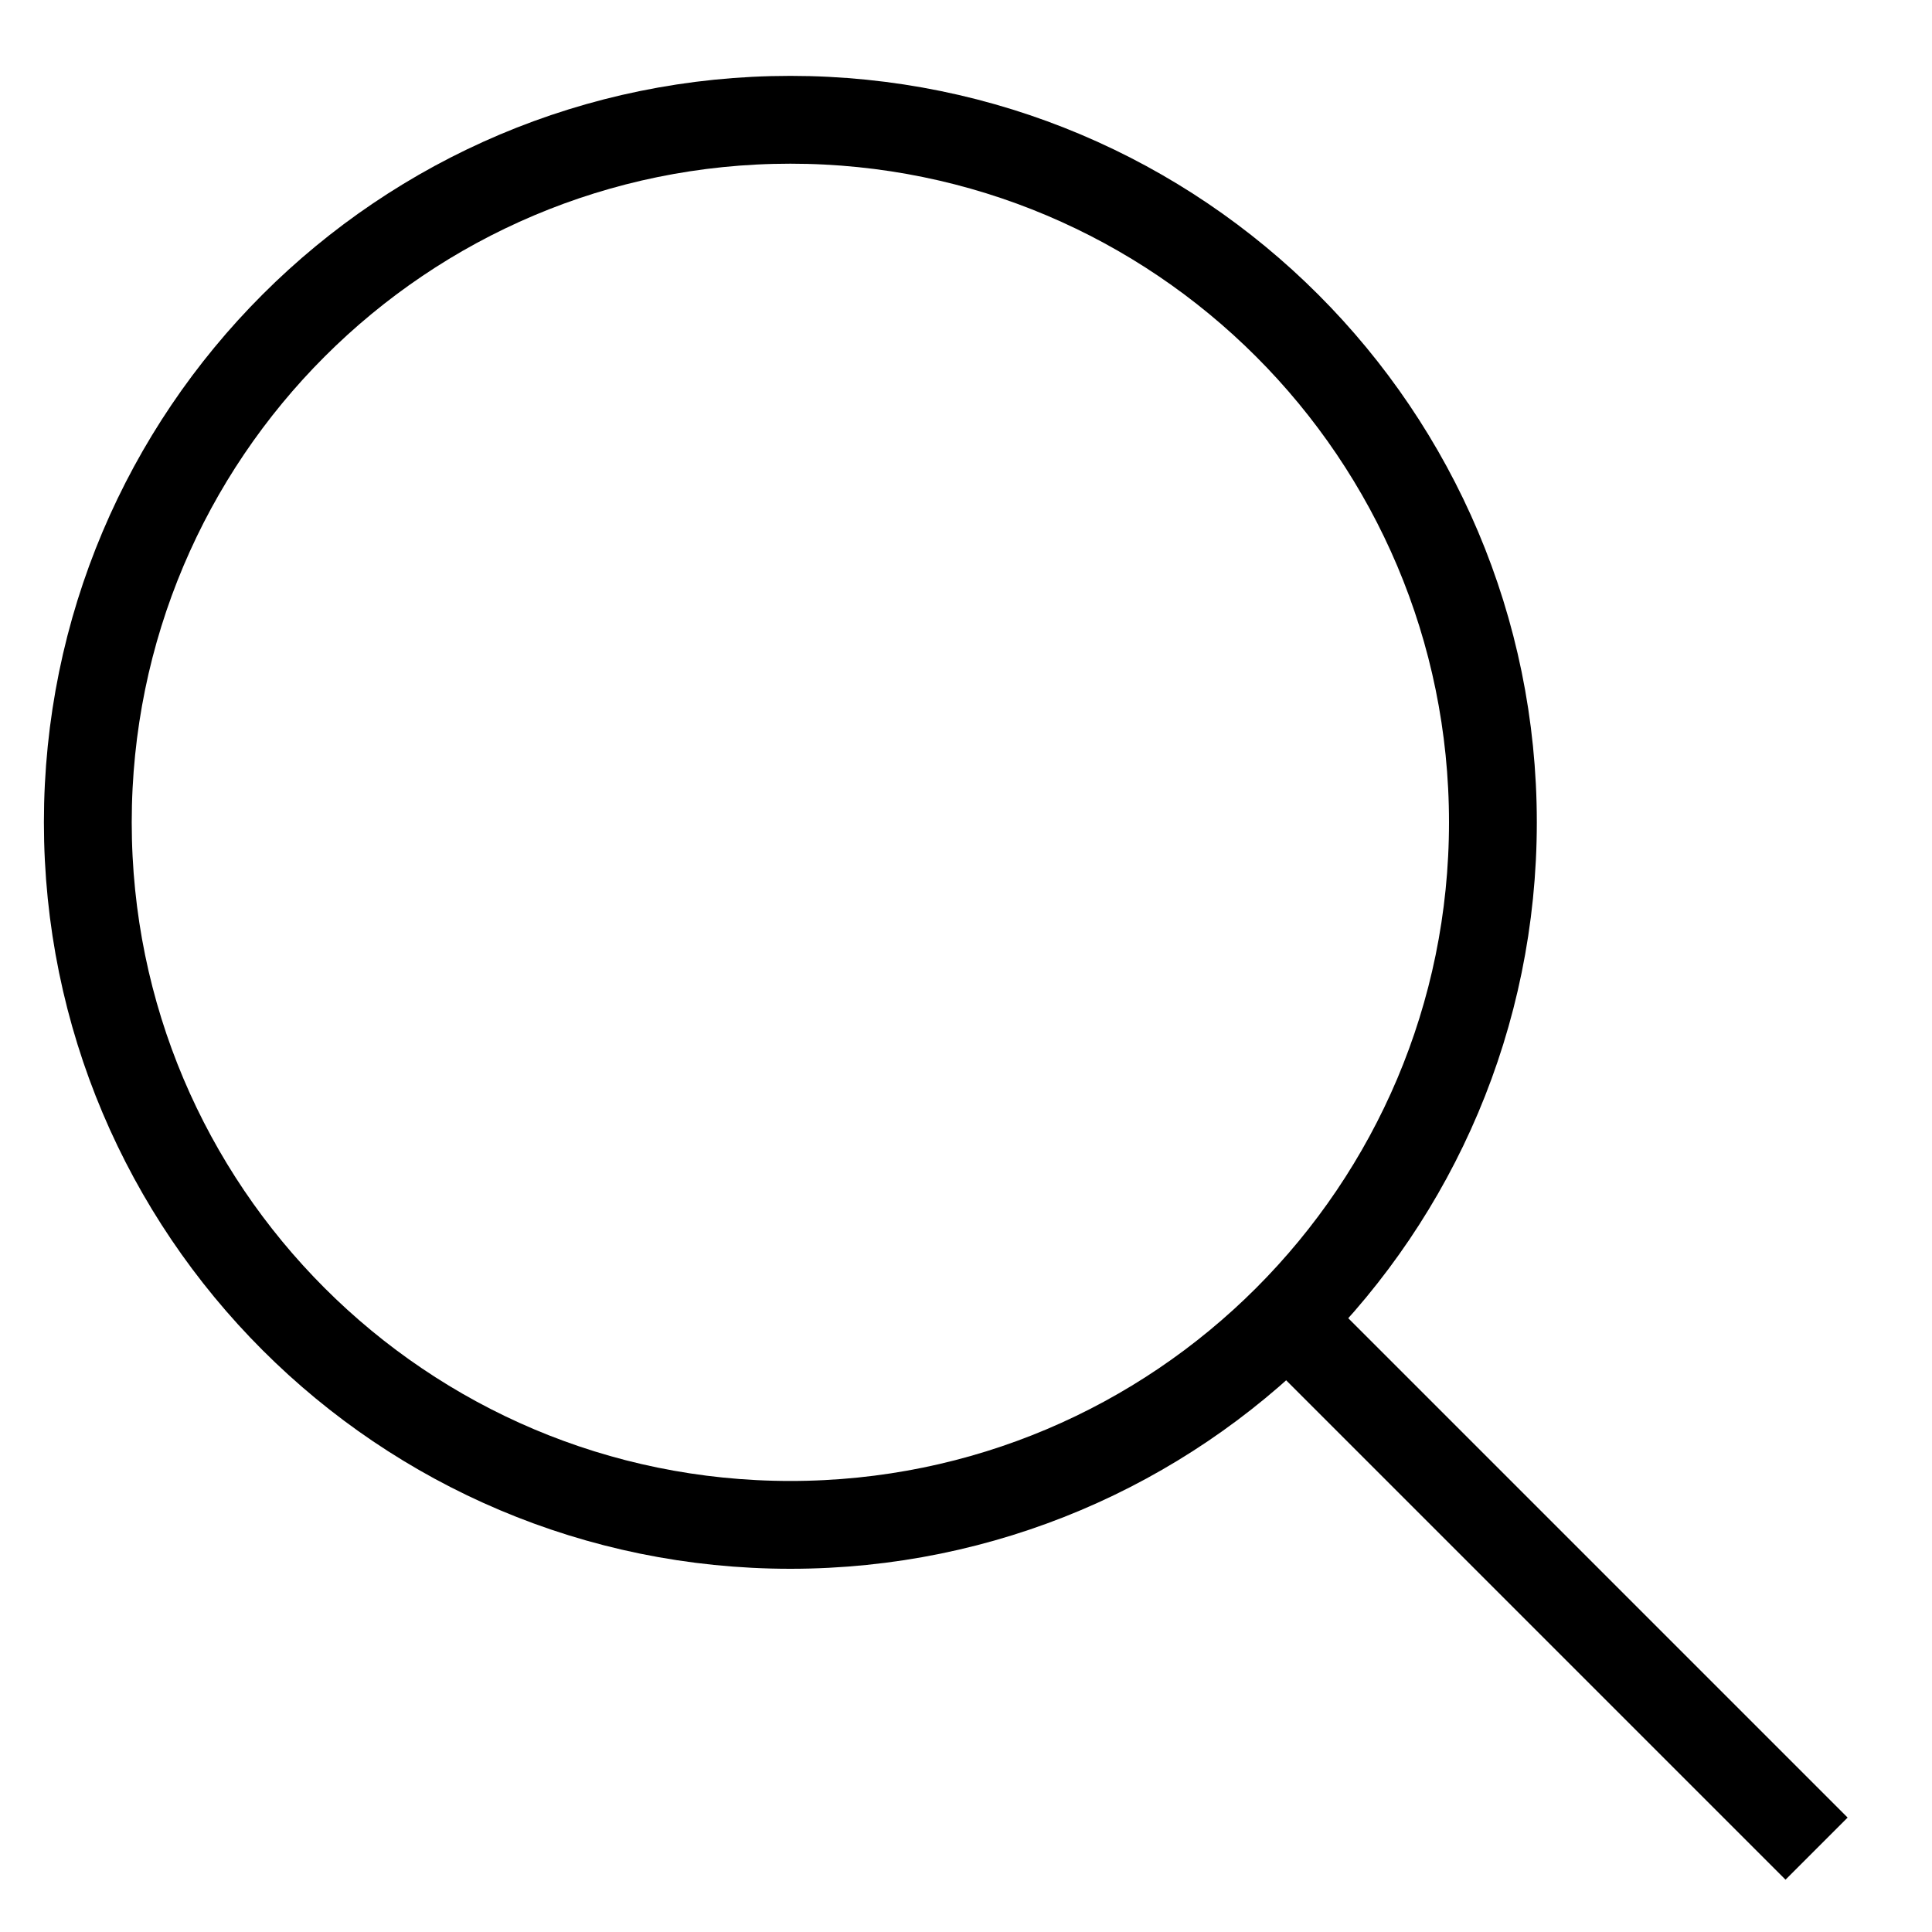
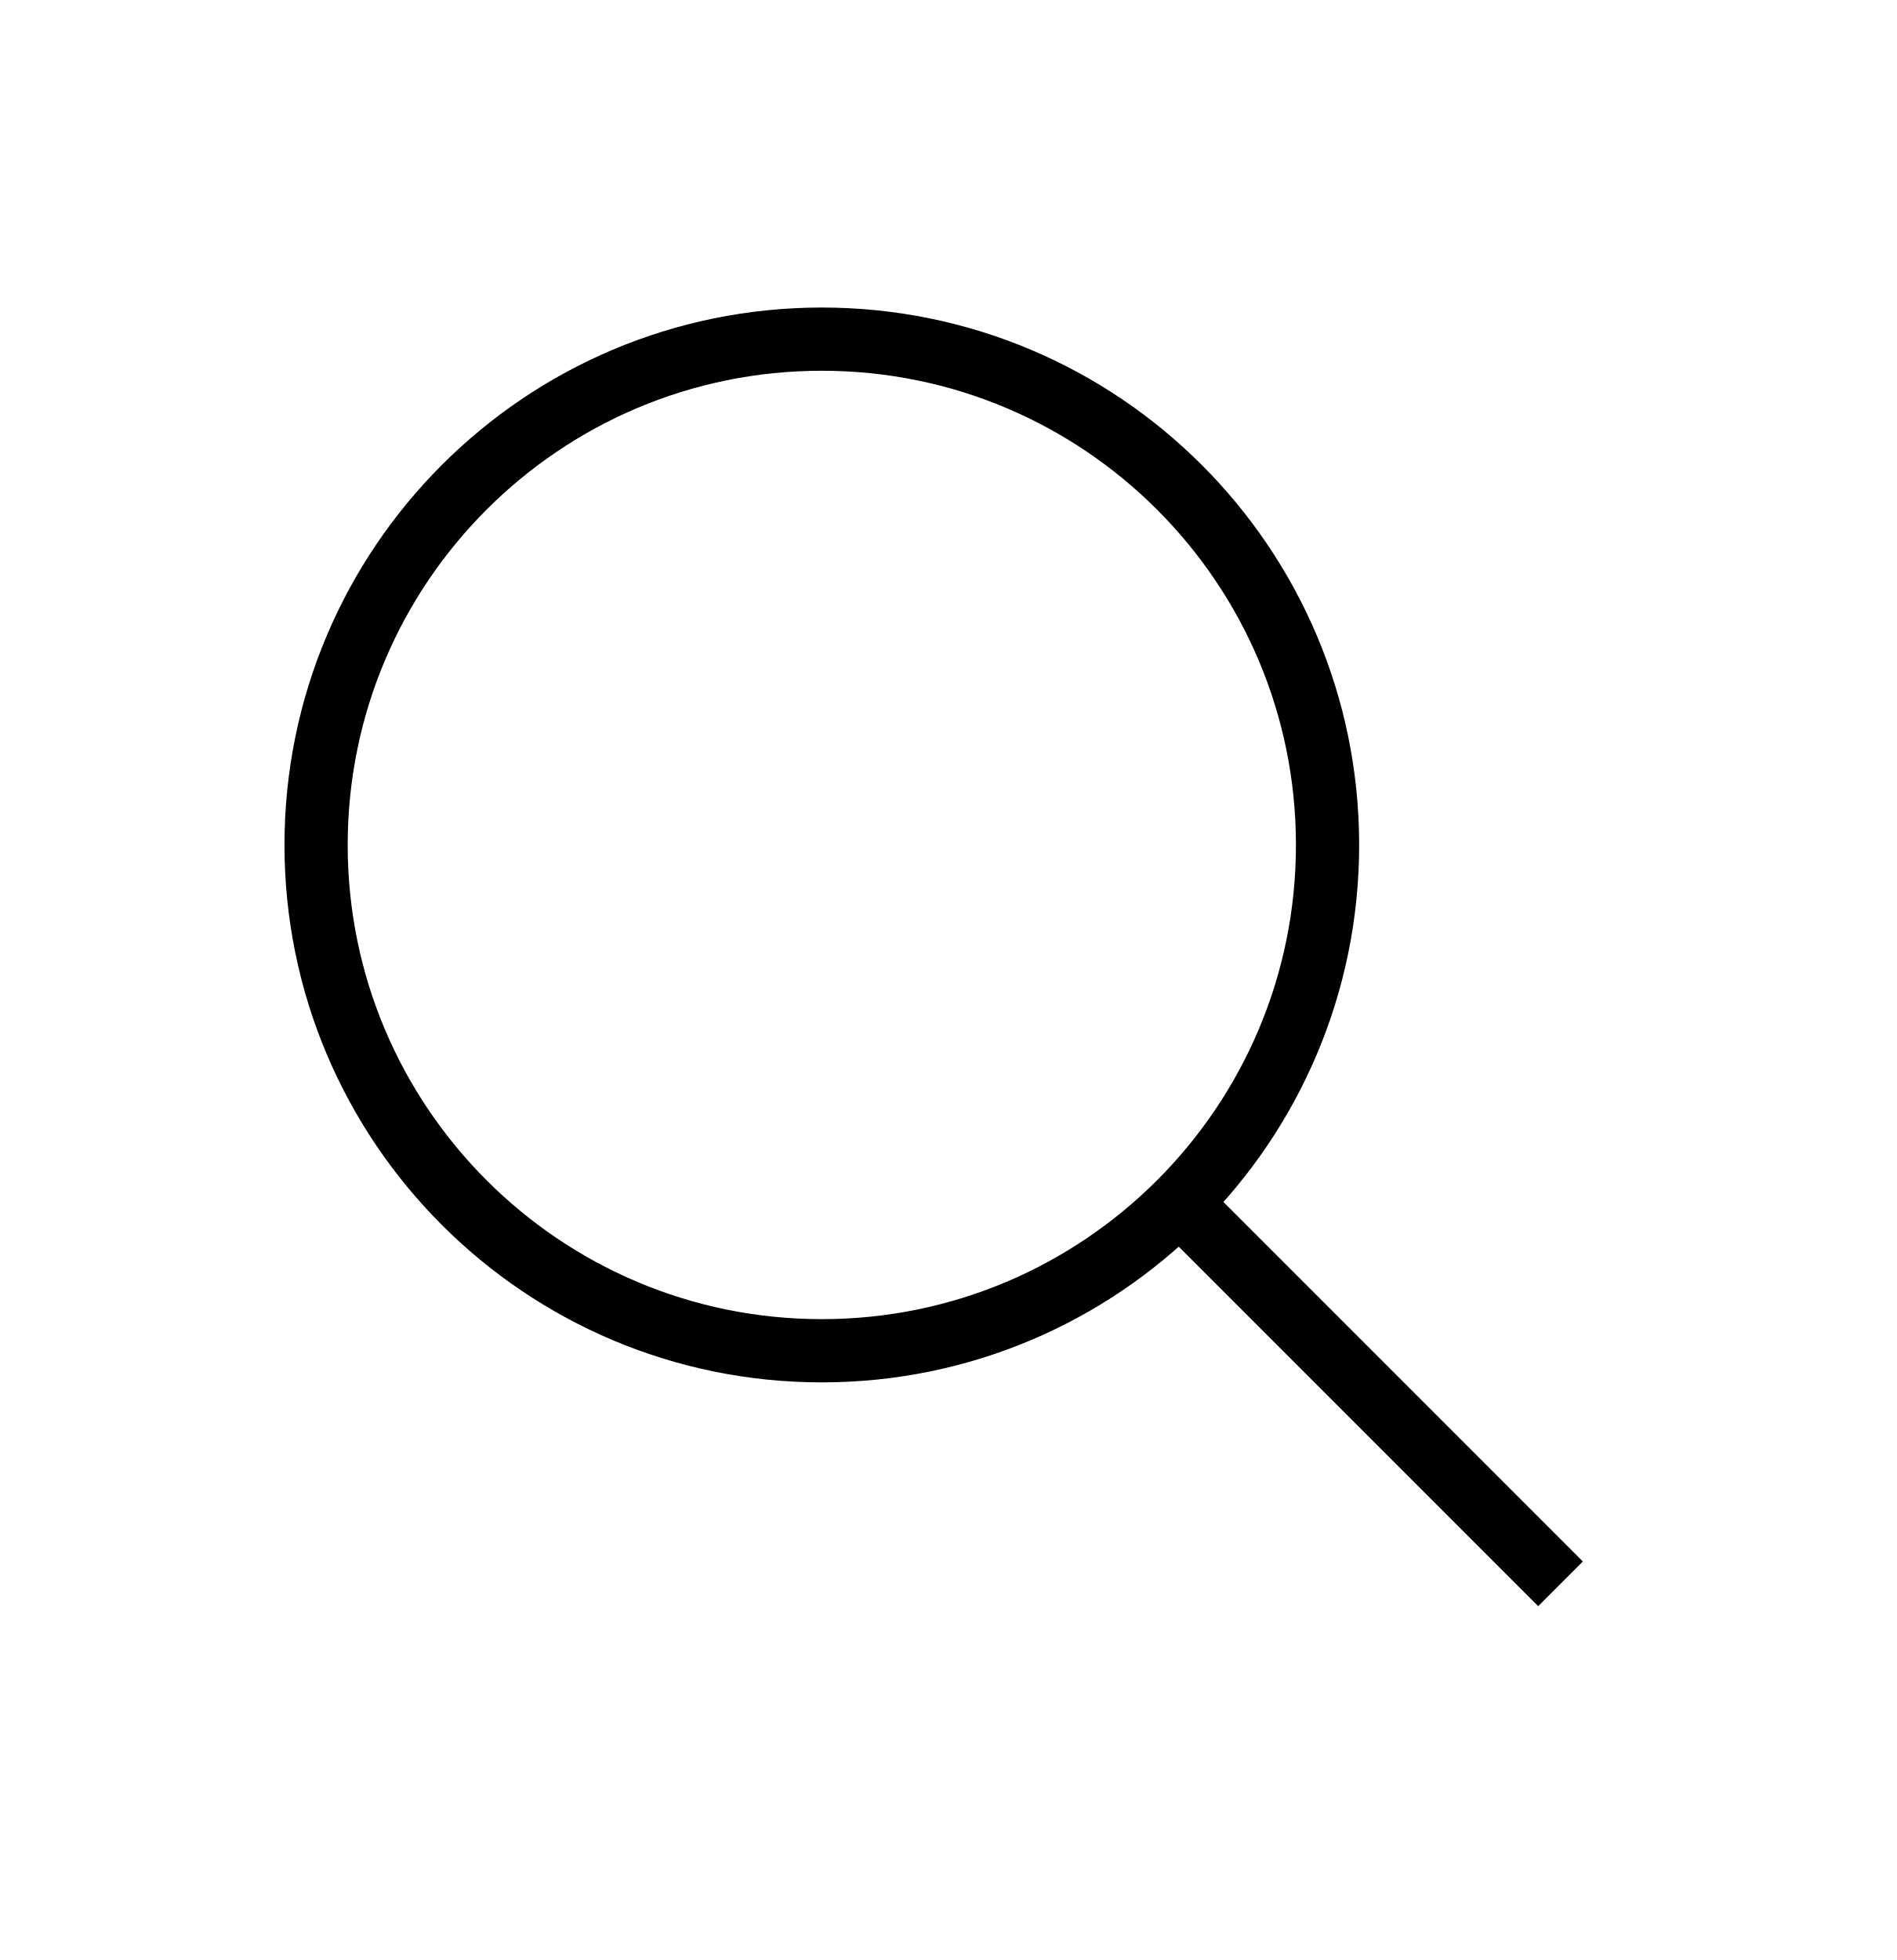
- <svg xmlns="http://www.w3.org/2000/svg" width="22" height="22" viewBox="0 0 22 22" fill="none">
-   <circle cx="9" cy="9.364" r="8" stroke="black" />
-   <path d="M14.999 15.364L20.332 20.697" stroke="black" stroke-linecap="square" />
+ <svg xmlns="http://www.w3.org/2000/svg" width="30" height="31" viewBox="0 0 30 31" fill="none">
+   <circle cx="13" cy="13.364" r="8" stroke="black" />
+   <path d="M18.999 19.364L24.332 24.697" stroke="black" stroke-linecap="square" />
</svg>
